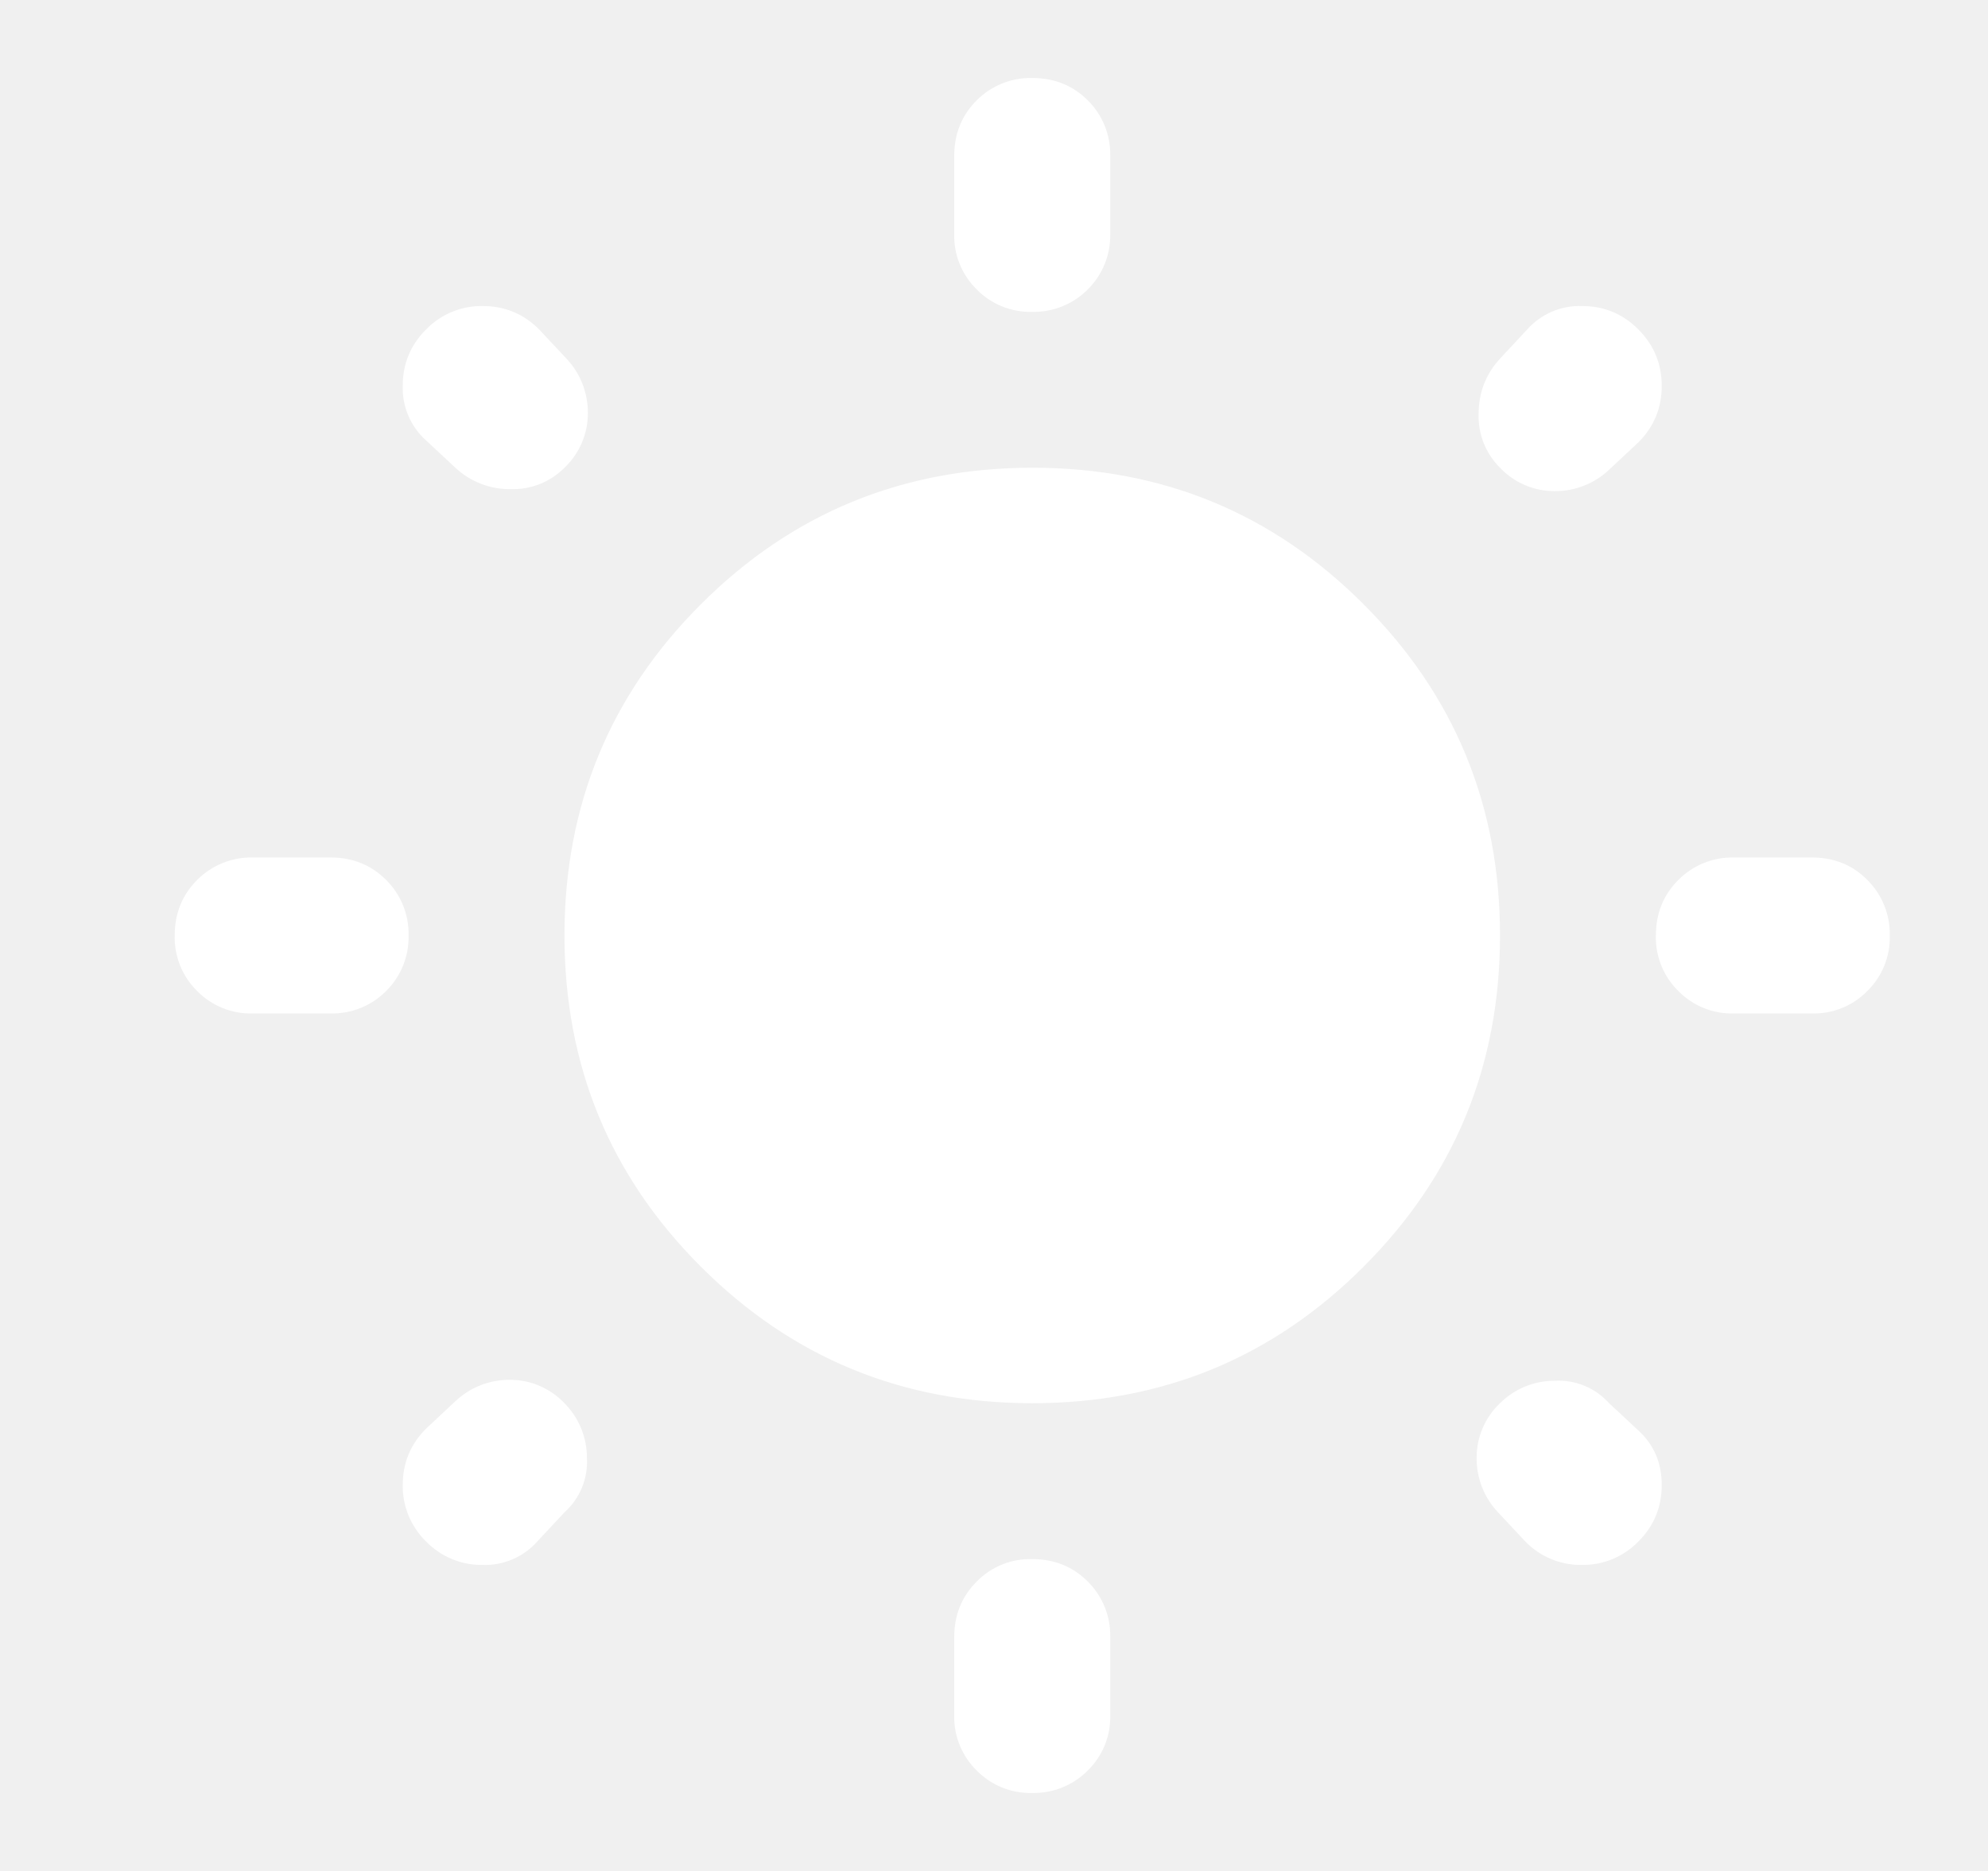
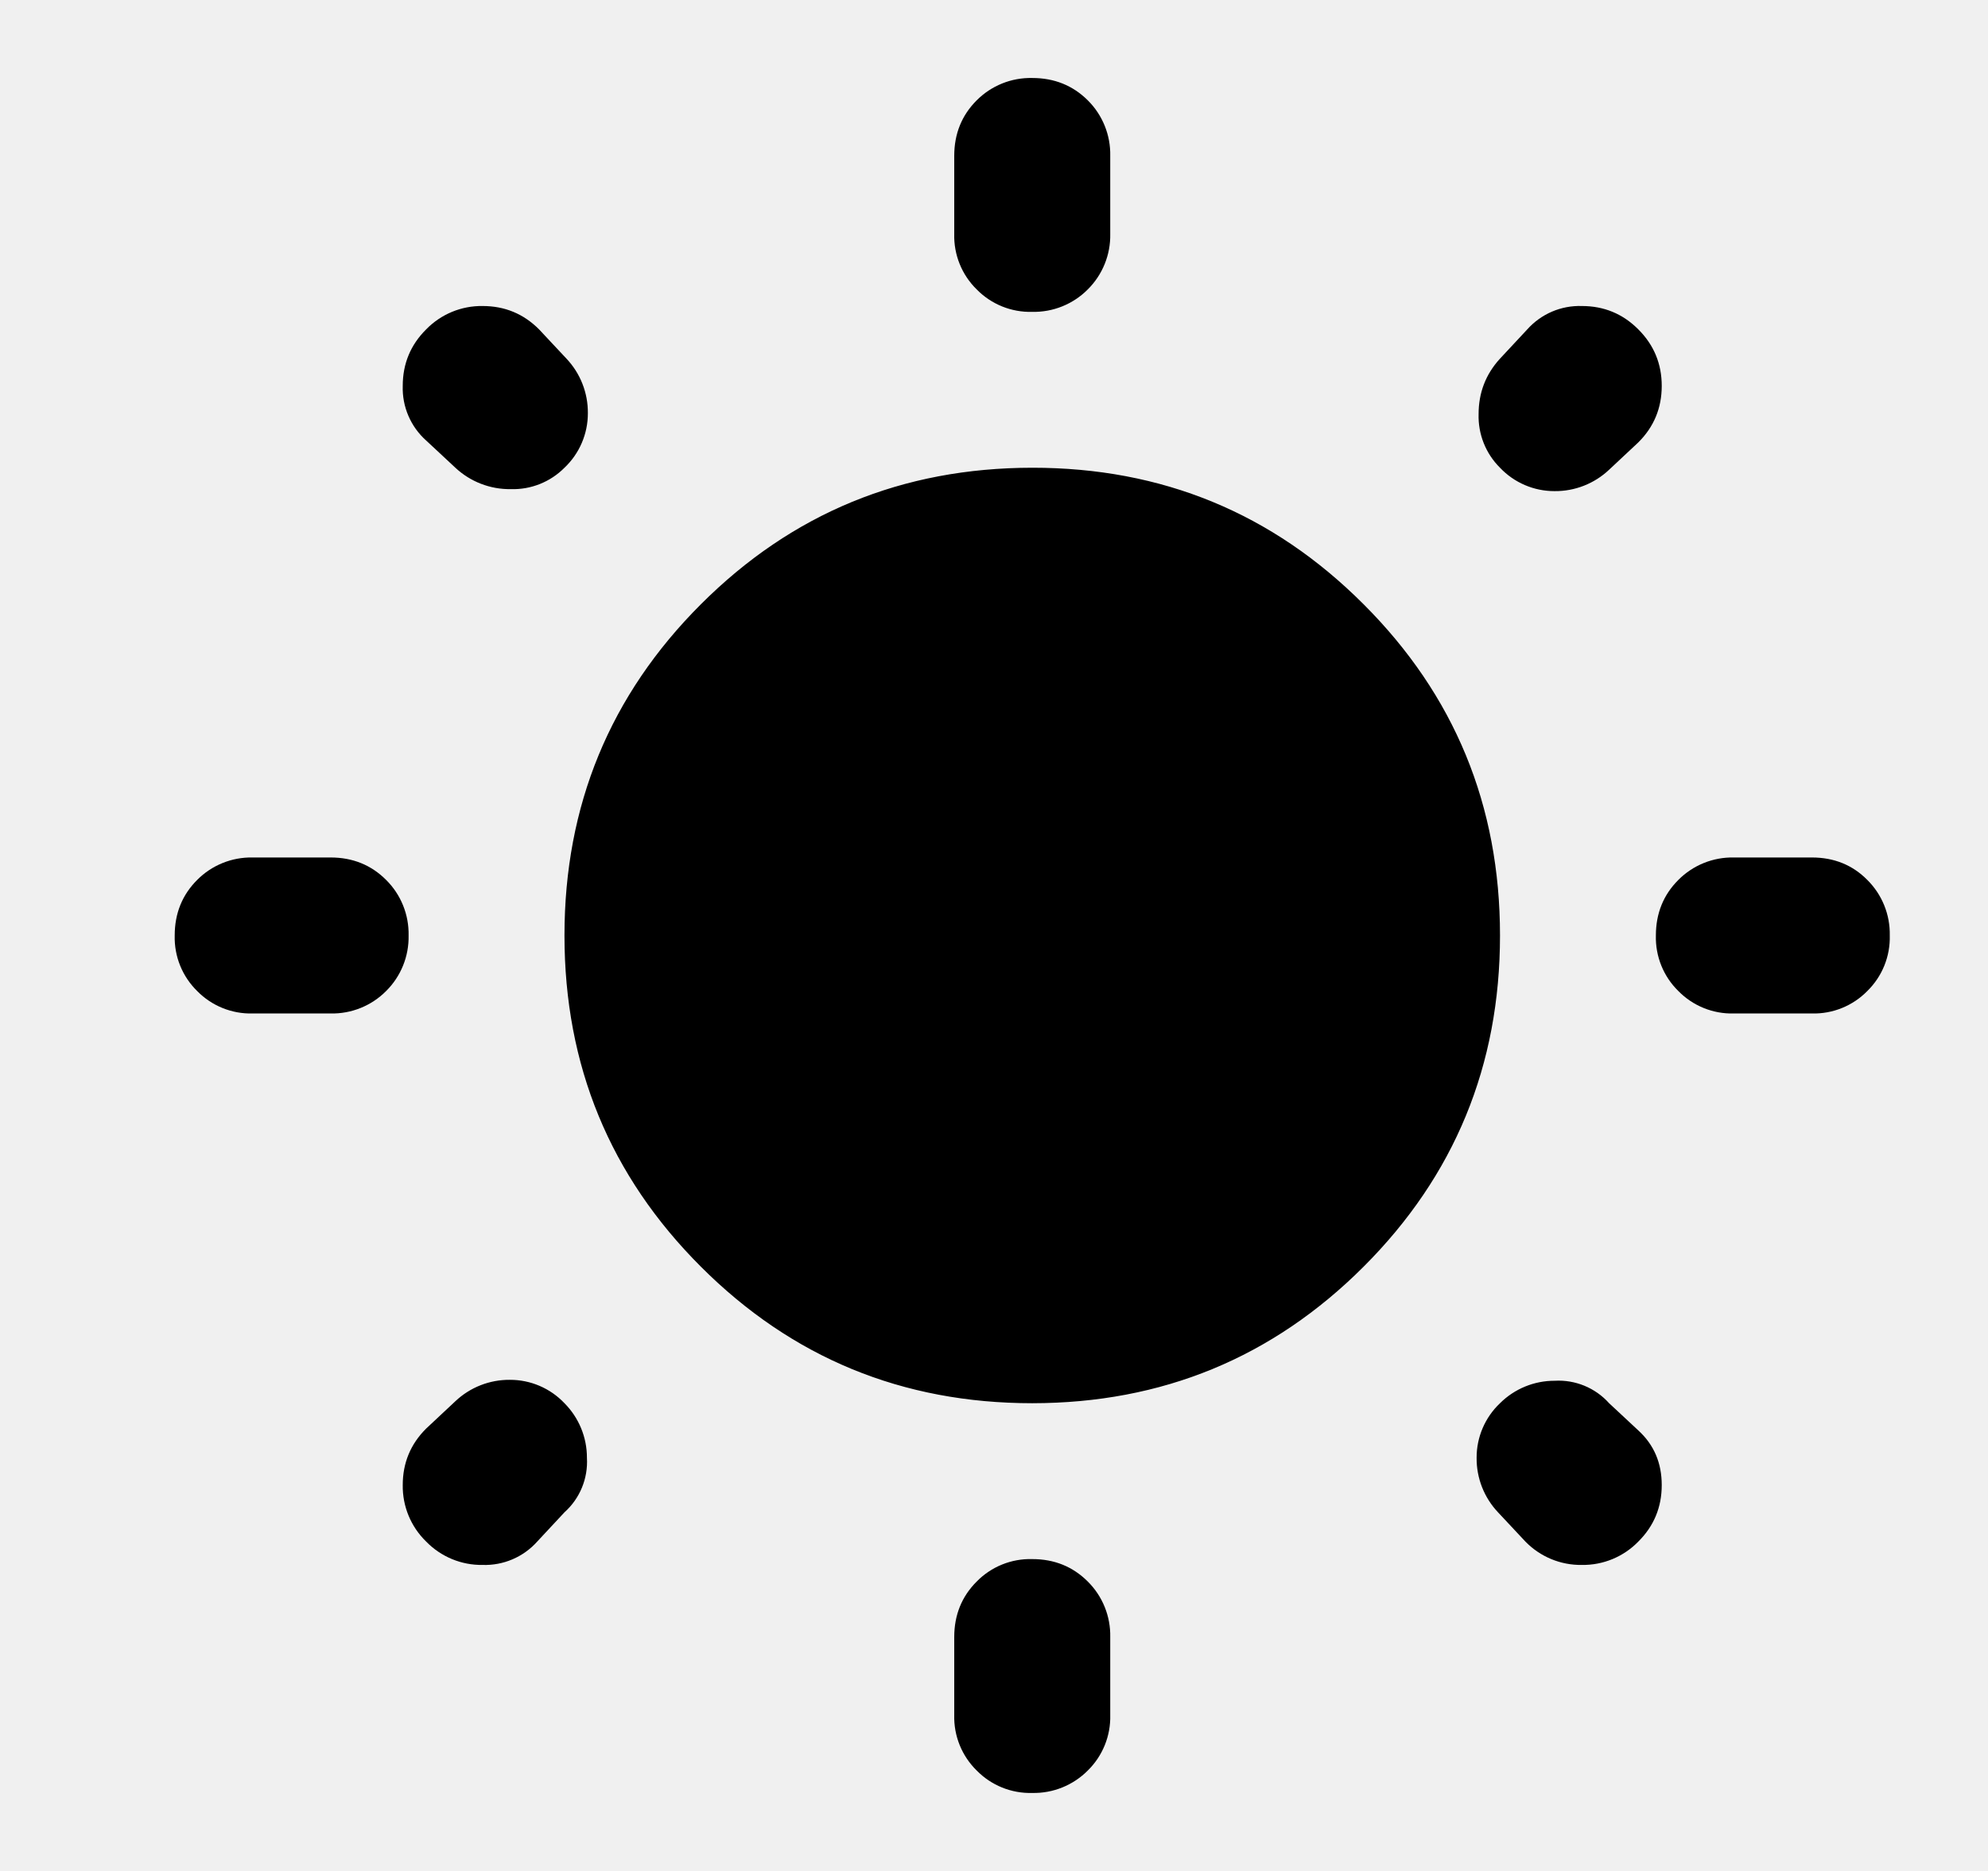
- <svg xmlns="http://www.w3.org/2000/svg" width="17" height="16" fill="none">
+ <svg xmlns="http://www.w3.org/2000/svg" viewBox="0 0 17 16">
  <mask id="a" width="17" height="16" x="0" y="0" maskUnits="userSpaceOnUse" style="mask-type:alpha">
-     <path fill="#fff" d="M.827 0h16v16h-16z" />
+     <path d="M.827 0h16v16h-16z" />
  </mask>
  <g mask="url(#a)">
-     <path fill="#fff" d="M8.827 2.667a.64.64 0 0 1-.475-.192A.64.64 0 0 1 8.16 2v-.667q0-.283.192-.475a.65.65 0 0 1 .475-.191q.283 0 .475.191a.65.65 0 0 1 .192.475V2a.65.65 0 0 1-.192.475.65.65 0 0 1-.475.192m0 12.666a.64.64 0 0 1-.475-.192.64.64 0 0 1-.192-.474V14q0-.283.192-.475a.64.64 0 0 1 .475-.192q.283 0 .475.192a.65.65 0 0 1 .192.475v.667a.64.64 0 0 1-.192.474.65.65 0 0 1-.475.192m6-6.666a.64.64 0 0 1-.475-.192A.64.64 0 0 1 14.16 8q0-.283.192-.475a.65.65 0 0 1 .475-.192h.667q.284 0 .474.192A.65.65 0 0 1 16.16 8a.64.64 0 0 1-.192.475.64.64 0 0 1-.474.192zm-12.667 0a.64.64 0 0 1-.474-.192A.64.64 0 0 1 1.494 8q0-.283.192-.475a.65.65 0 0 1 .474-.192h.667q.283 0 .475.192A.65.65 0 0 1 3.494 8a.65.65 0 0 1-.192.475.65.65 0 0 1-.475.192zM12.827 4a.62.62 0 0 1-.183-.459q0-.274.183-.474l.233-.25a.6.6 0 0 1 .467-.2q.284 0 .483.2.2.2.2.483 0 .284-.2.483l-.25.234a.67.67 0 0 1-.466.183.64.64 0 0 1-.467-.2m-9.183 9.183a.66.66 0 0 1-.2-.483q0-.284.2-.483l.25-.234a.67.67 0 0 1 .466-.183.64.64 0 0 1 .467.2.66.66 0 0 1 .192.467.58.58 0 0 1-.192.466l-.233.25a.6.6 0 0 1-.467.2.66.66 0 0 1-.483-.2m9.4 0-.234-.25a.67.67 0 0 1-.183-.466.64.64 0 0 1 .2-.467.66.66 0 0 1 .467-.192.58.58 0 0 1 .466.192l.25.233q.2.183.2.467t-.2.483a.66.66 0 0 1-.483.2.66.66 0 0 1-.483-.2M3.894 4l-.25-.233a.6.6 0 0 1-.2-.467q0-.284.2-.483a.66.66 0 0 1 .483-.2q.284 0 .483.2l.234.25a.67.67 0 0 1 .183.466.64.64 0 0 1-.2.467.62.62 0 0 1-.459.183A.68.68 0 0 1 3.894 4m4.933 8q-1.666 0-2.833-1.167Q4.827 9.667 4.827 8t1.167-2.833T8.827 4t2.833 1.167Q12.827 6.333 12.827 8t-1.167 2.833Q10.494 12 8.827 12" />
+     <path d="M8.827 2.667a.64.64 0 0 1-.475-.192A.64.64 0 0 1 8.16 2v-.667q0-.283.192-.475a.65.65 0 0 1 .475-.191q.283 0 .475.191a.65.65 0 0 1 .192.475V2a.65.65 0 0 1-.192.475.65.65 0 0 1-.475.192m0 12.666a.64.64 0 0 1-.475-.192.64.64 0 0 1-.192-.474V14q0-.283.192-.475a.64.64 0 0 1 .475-.192q.283 0 .475.192a.65.65 0 0 1 .192.475v.667a.64.64 0 0 1-.192.474.65.65 0 0 1-.475.192m6-6.666a.64.64 0 0 1-.475-.192A.64.64 0 0 1 14.16 8q0-.283.192-.475a.65.65 0 0 1 .475-.192h.667q.284 0 .474.192A.65.65 0 0 1 16.16 8a.64.64 0 0 1-.192.475.64.64 0 0 1-.474.192zm-12.667 0a.64.64 0 0 1-.474-.192A.64.64 0 0 1 1.494 8q0-.283.192-.475a.65.65 0 0 1 .474-.192h.667q.283 0 .475.192A.65.65 0 0 1 3.494 8a.65.65 0 0 1-.192.475.65.65 0 0 1-.475.192zM12.827 4a.62.62 0 0 1-.183-.459q0-.274.183-.474l.233-.25a.6.6 0 0 1 .467-.2q.284 0 .483.2.2.2.2.483 0 .284-.2.483l-.25.234a.67.67 0 0 1-.466.183.64.64 0 0 1-.467-.2m-9.183 9.183a.66.66 0 0 1-.2-.483q0-.284.2-.483l.25-.234a.67.67 0 0 1 .466-.183.64.64 0 0 1 .467.2.66.66 0 0 1 .192.467.58.58 0 0 1-.192.466l-.233.25a.6.6 0 0 1-.467.2.66.66 0 0 1-.483-.2m9.4 0-.234-.25a.67.67 0 0 1-.183-.466.64.64 0 0 1 .2-.467.66.66 0 0 1 .467-.192.58.58 0 0 1 .466.192l.25.233q.2.183.2.467t-.2.483a.66.66 0 0 1-.483.2.66.66 0 0 1-.483-.2M3.894 4l-.25-.233a.6.6 0 0 1-.2-.467q0-.284.2-.483a.66.66 0 0 1 .483-.2q.284 0 .483.2l.234.25a.67.67 0 0 1 .183.466.64.64 0 0 1-.2.467.62.62 0 0 1-.459.183A.68.68 0 0 1 3.894 4m4.933 8q-1.666 0-2.833-1.167Q4.827 9.667 4.827 8t1.167-2.833T8.827 4t2.833 1.167Q12.827 6.333 12.827 8t-1.167 2.833T8.827 12" />
  </g>
</svg>
